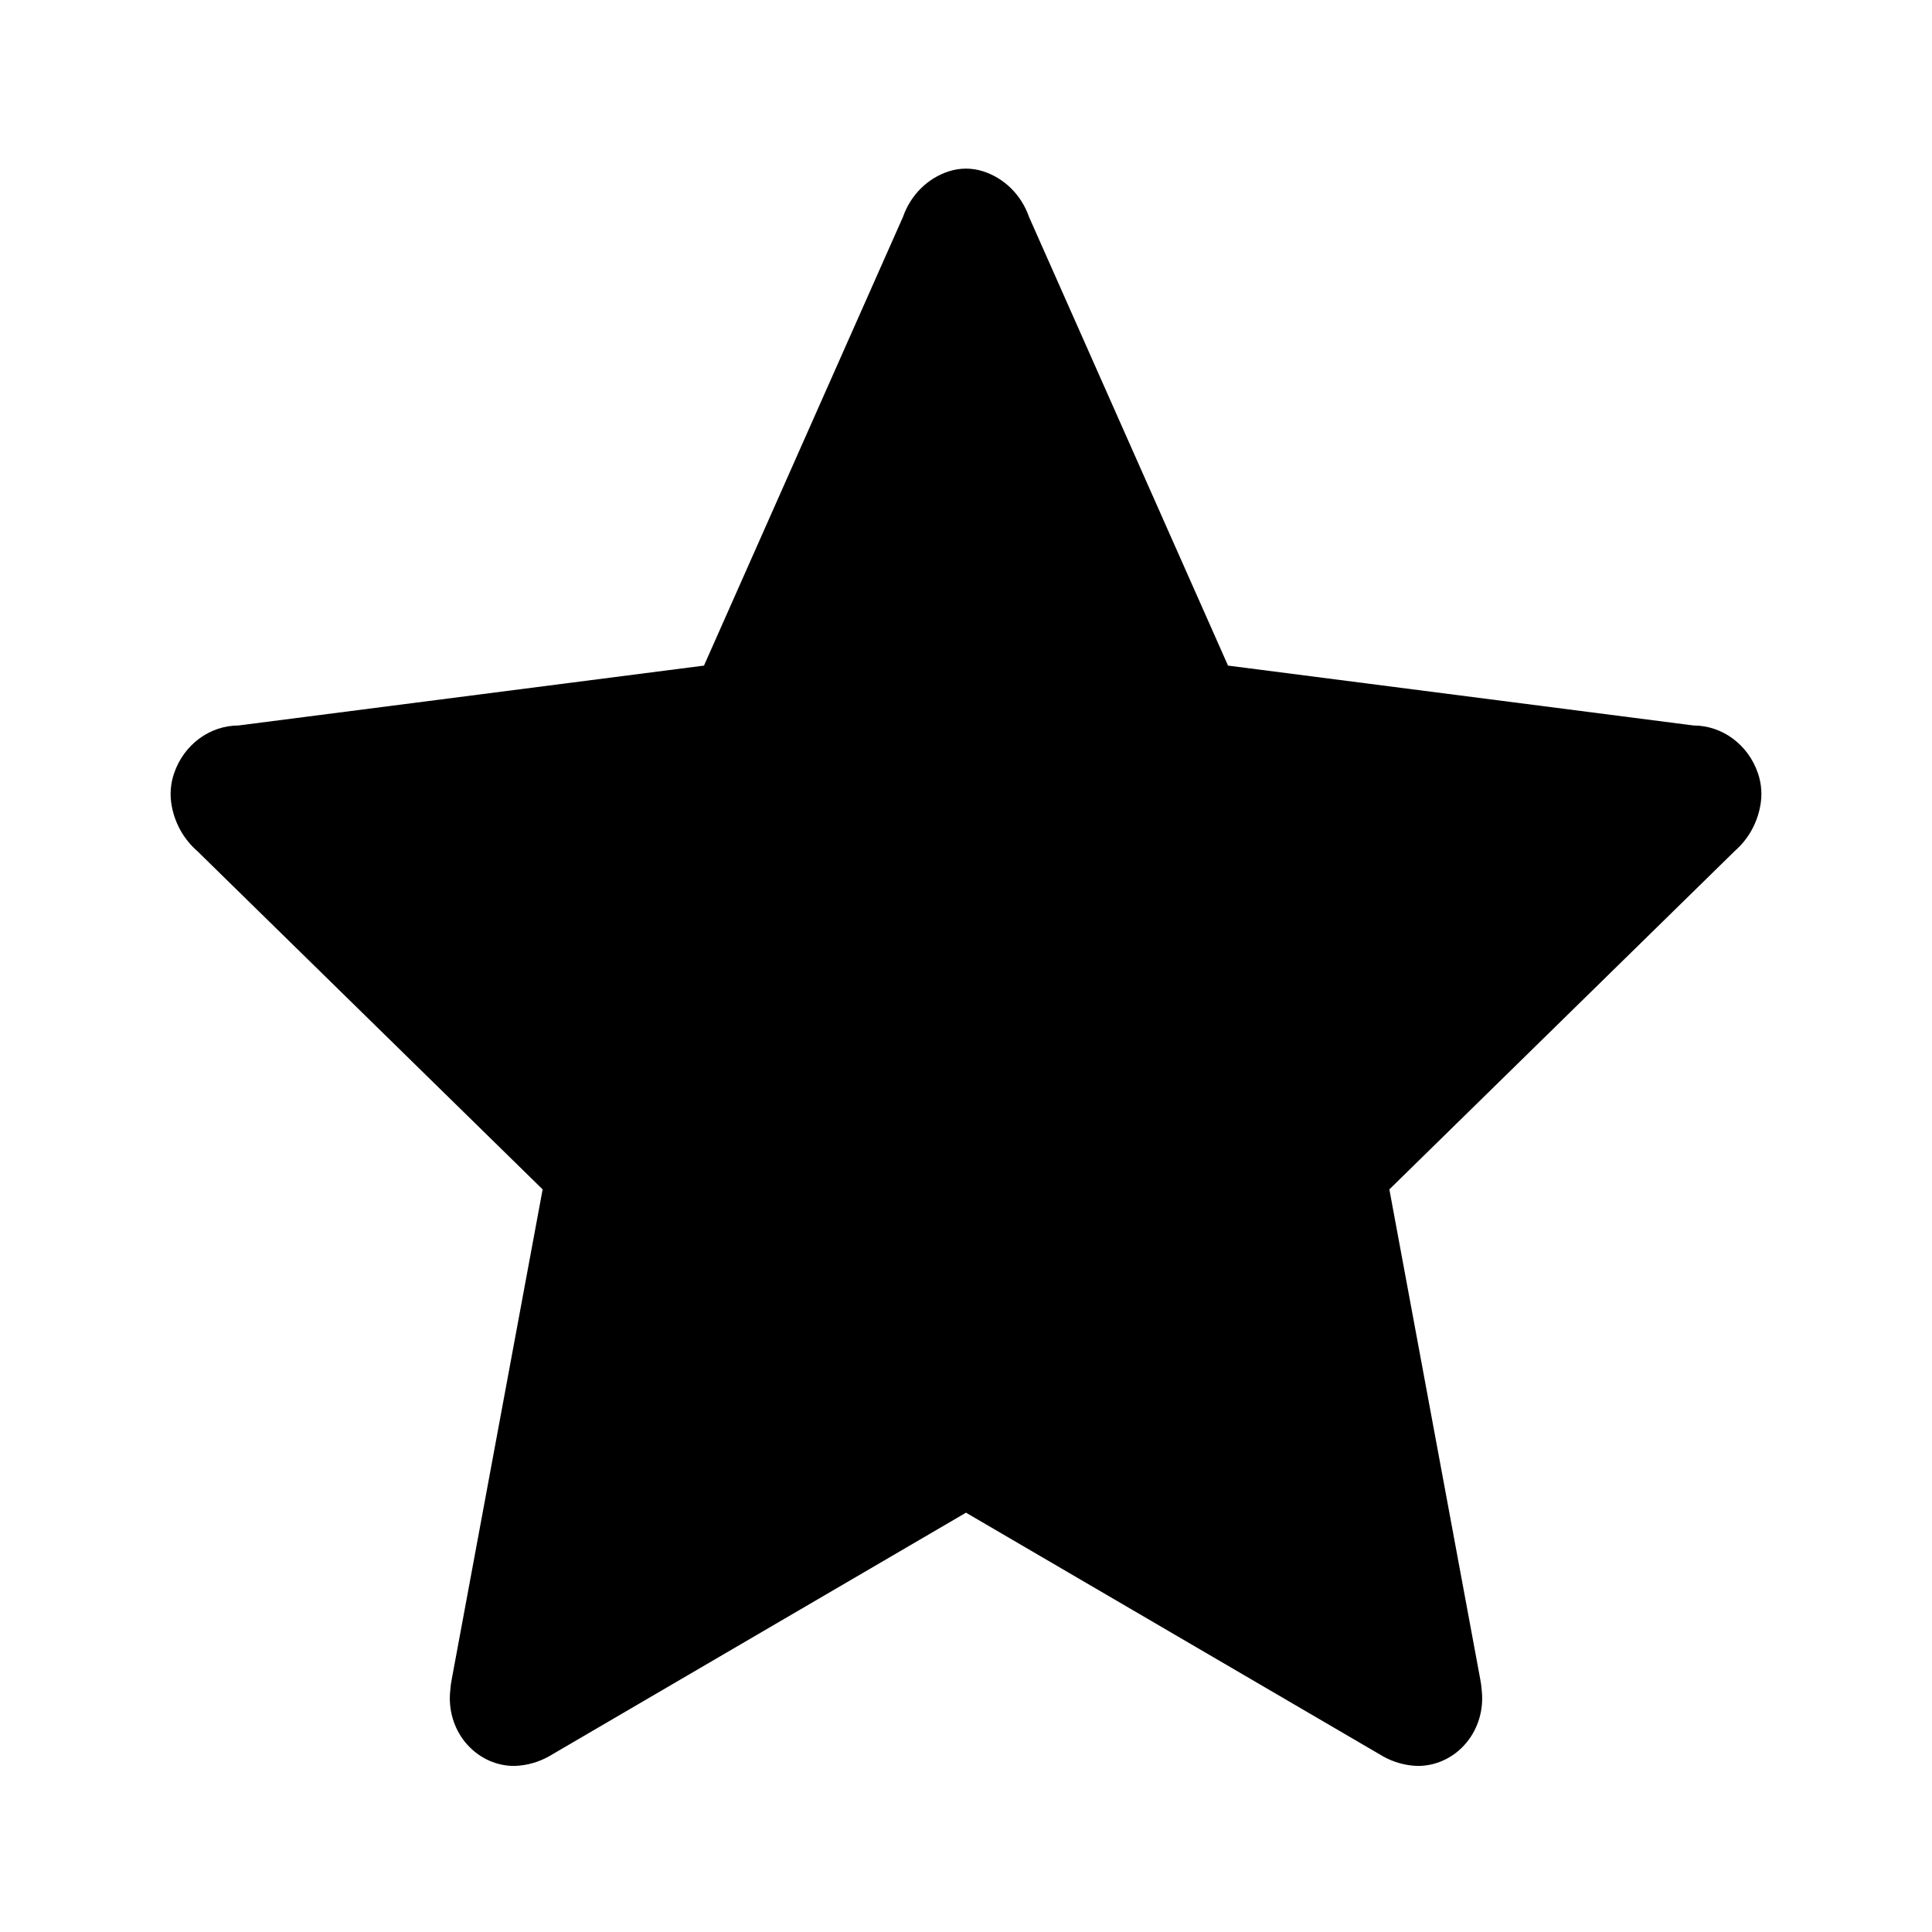
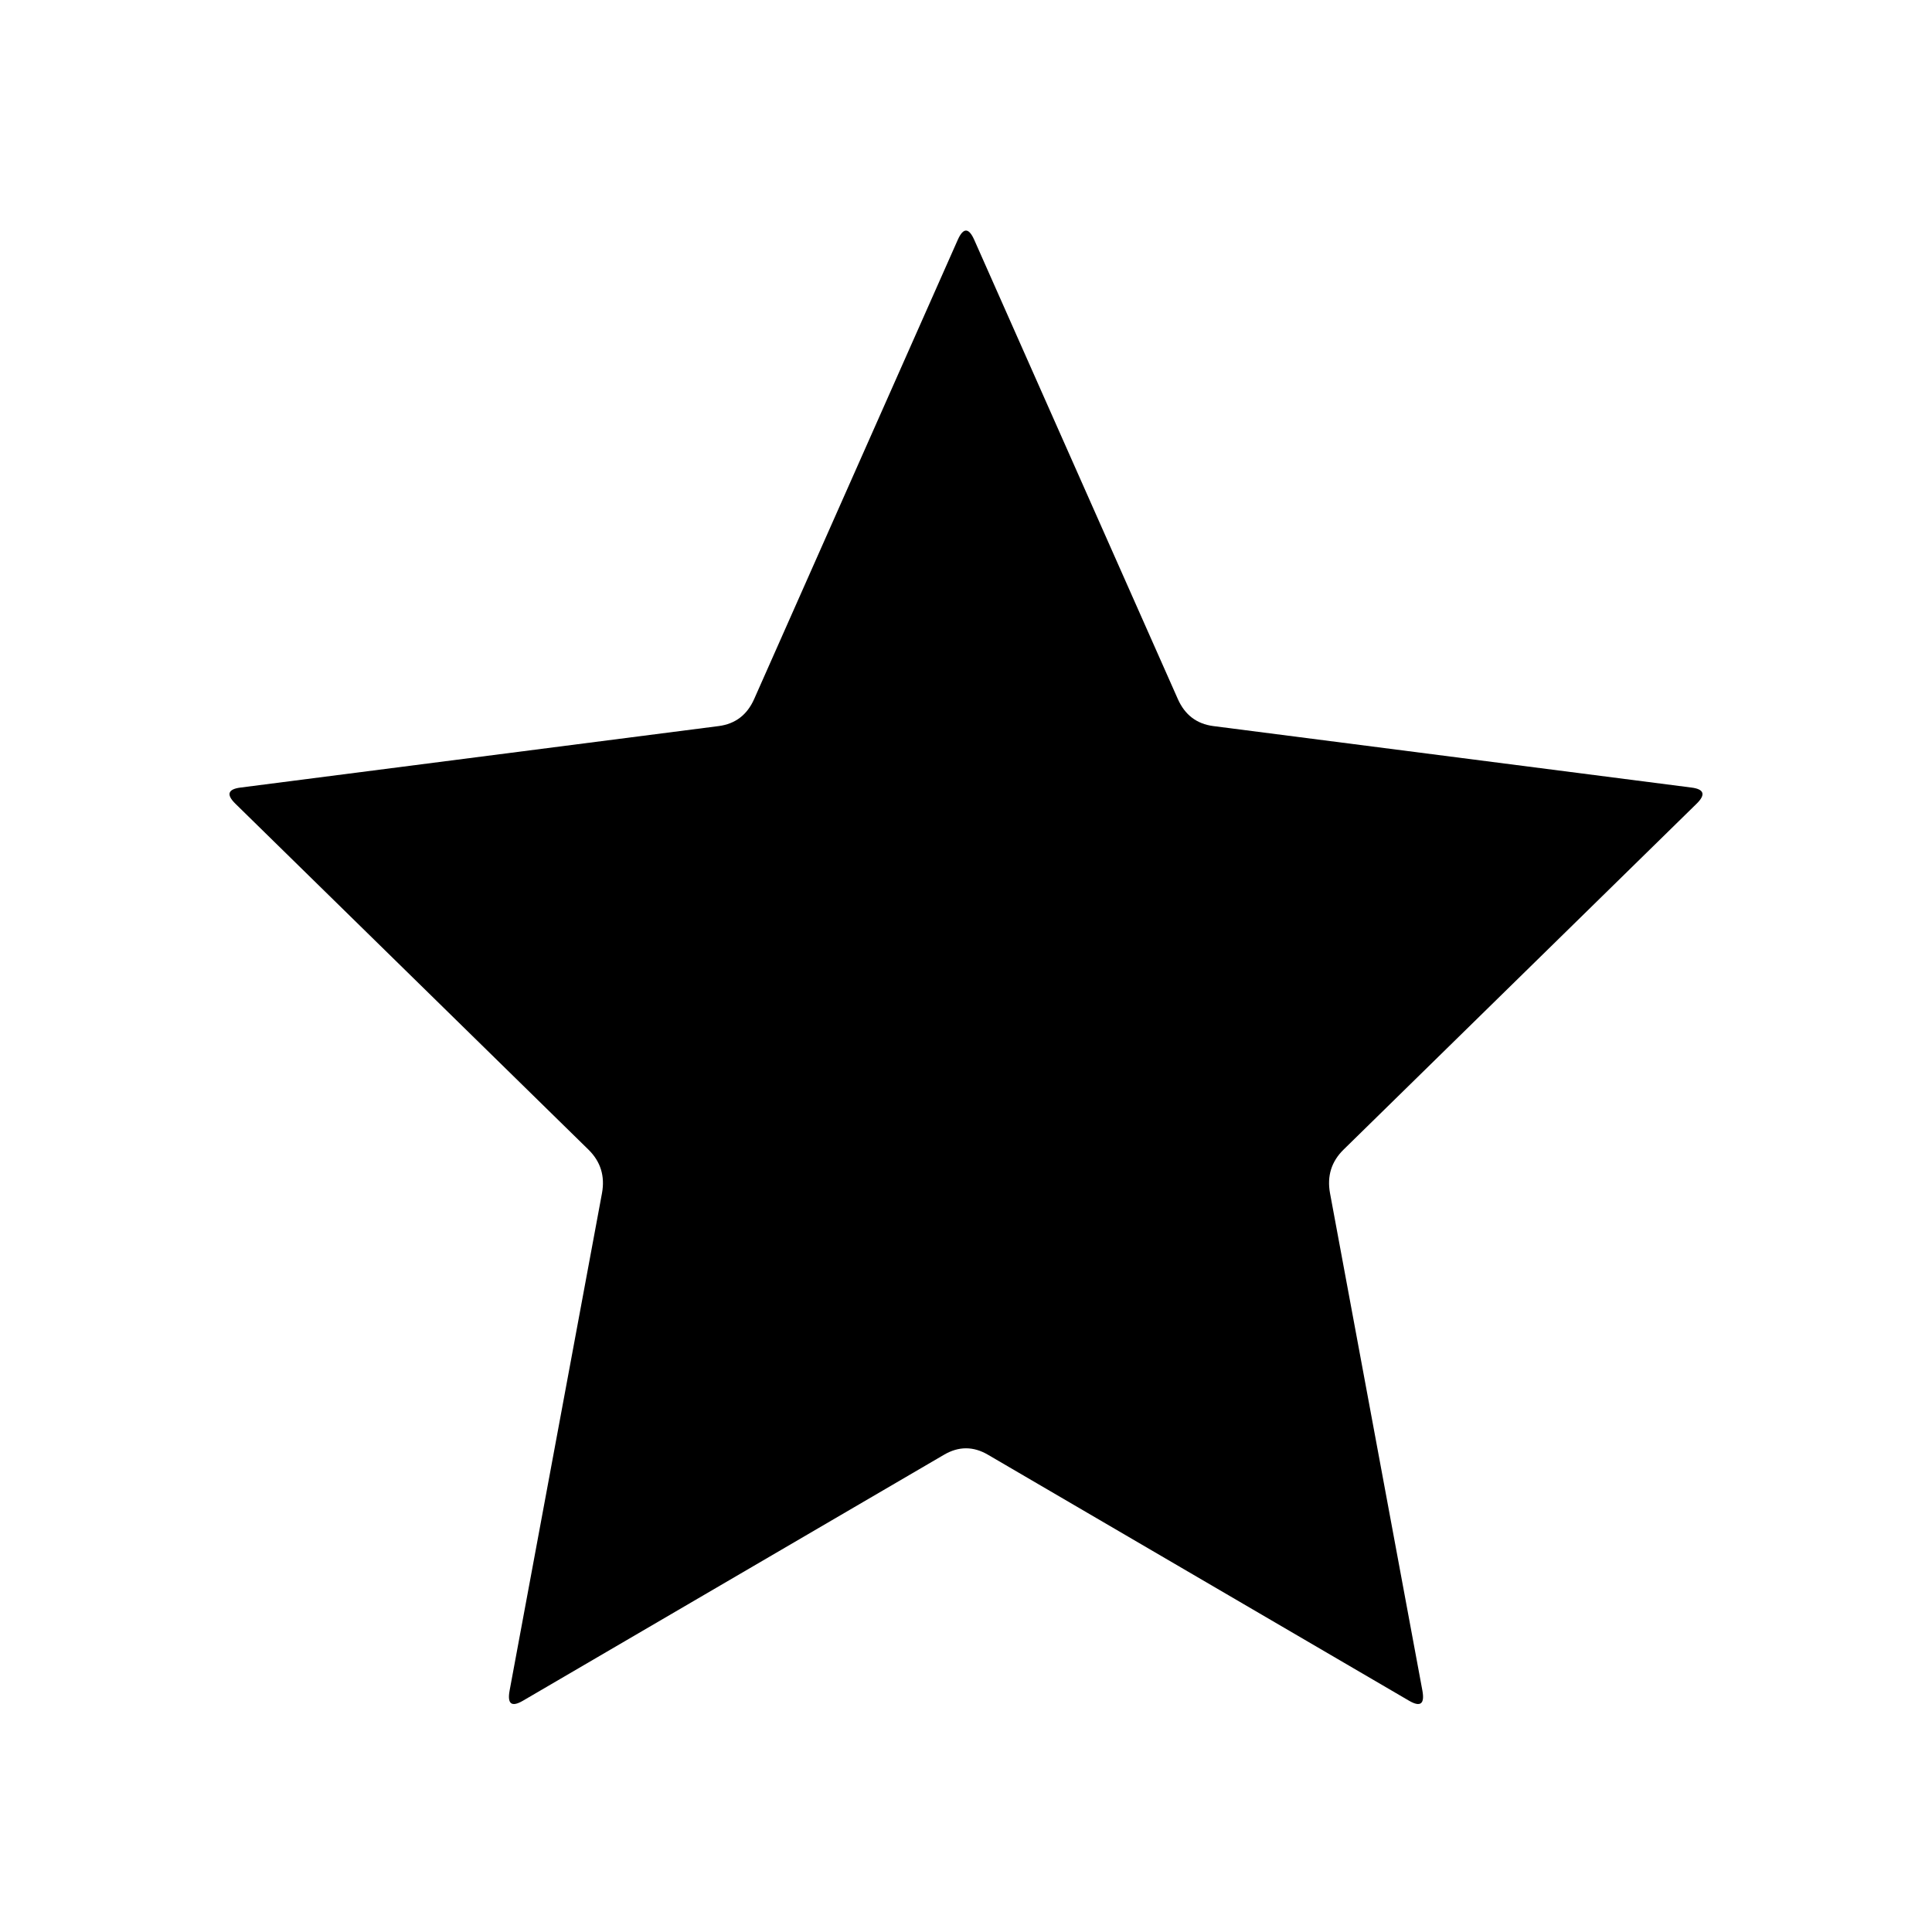
<svg xmlns="http://www.w3.org/2000/svg" viewBox="0 0 24 24" fill="none" shape-rendering="geometricPrecision">
  <g fill="currentColor" data-keyline="20x20" data-shape="filled" transform="matrix(1.118496 0 0 1.175352 -1.421955 -2.104225)">
    <path d="M12.091 4.324L14.353 9.179C14.431 9.346 14.562 9.441 14.745 9.464L20.057 10.114C20.199 10.131 20.218 10.189 20.113 10.286L16.193 13.941C16.058 14.067 16.008 14.221 16.043 14.402L17.069 19.659C17.096 19.8 17.047 19.835 16.922 19.766L12.243 17.165C12.081 17.075 11.919 17.075 11.757 17.165L7.078 19.766C6.953 19.835 6.904 19.8 6.931 19.659L7.957 14.402C7.992 14.221 7.942 14.067 7.807 13.941L3.887 10.286C3.782 10.189 3.801 10.131 3.943 10.114L9.255 9.464C9.438 9.441 9.569 9.346 9.647 9.179L11.909 4.324C11.97 4.195 12.03 4.195 12.091 4.324z" fill="black" />
-     <path d="M12.7 4.083L14.91 8.825L20.081 9.458C20.401 9.459 20.686 9.66 20.795 9.961C20.836 10.074 20.845 10.197 20.82 10.315C20.783 10.499 20.684 10.663 20.54 10.783L16.702 14.361L17.71 19.531C17.719 19.573 17.725 19.615 17.728 19.658C17.751 19.855 17.691 20.054 17.561 20.205C17.432 20.356 17.245 20.446 17.047 20.454C17.017 20.455 16.988 20.454 16.958 20.451C16.829 20.439 16.704 20.398 16.592 20.331L12 17.778L7.408 20.331C7.296 20.398 7.171 20.439 7.042 20.451C7.012 20.454 6.982 20.455 6.952 20.454C6.754 20.446 6.568 20.355 6.438 20.204C6.309 20.053 6.249 19.855 6.272 19.658C6.275 19.615 6.281 19.573 6.29 19.531L7.298 14.361L3.46 10.783C3.316 10.663 3.217 10.499 3.18 10.315C3.155 10.197 3.164 10.074 3.206 9.96C3.315 9.66 3.6 9.459 3.919 9.458L9.09 8.825L11.3 4.083C11.385 3.851 11.574 3.673 11.81 3.601C11.934 3.563 12.066 3.563 12.19 3.601C12.426 3.673 12.615 3.851 12.7 4.083zM12 5.678L10.244 9.447C10.08 9.819 9.73 10.074 9.326 10.114L5.203 10.619L8.246 13.456C8.485 13.669 8.622 13.973 8.622 14.292C8.622 14.294 8.622 14.295 8.622 14.296C8.622 14.374 8.614 14.452 8.599 14.528L7.801 18.616L11.435 16.596C11.604 16.499 11.795 16.446 11.991 16.443C11.997 16.443 12.003 16.443 12.009 16.443C12.205 16.446 12.396 16.499 12.565 16.596L16.199 18.616L15.401 14.528C15.386 14.452 15.378 14.374 15.378 14.296C15.378 14.295 15.378 14.293 15.378 14.292C15.378 13.973 15.515 13.669 15.754 13.456L18.797 10.619L14.674 10.114C14.27 10.074 13.92 9.819 13.756 9.447L12 5.678z" fill="black" />
  </g>
</svg>
